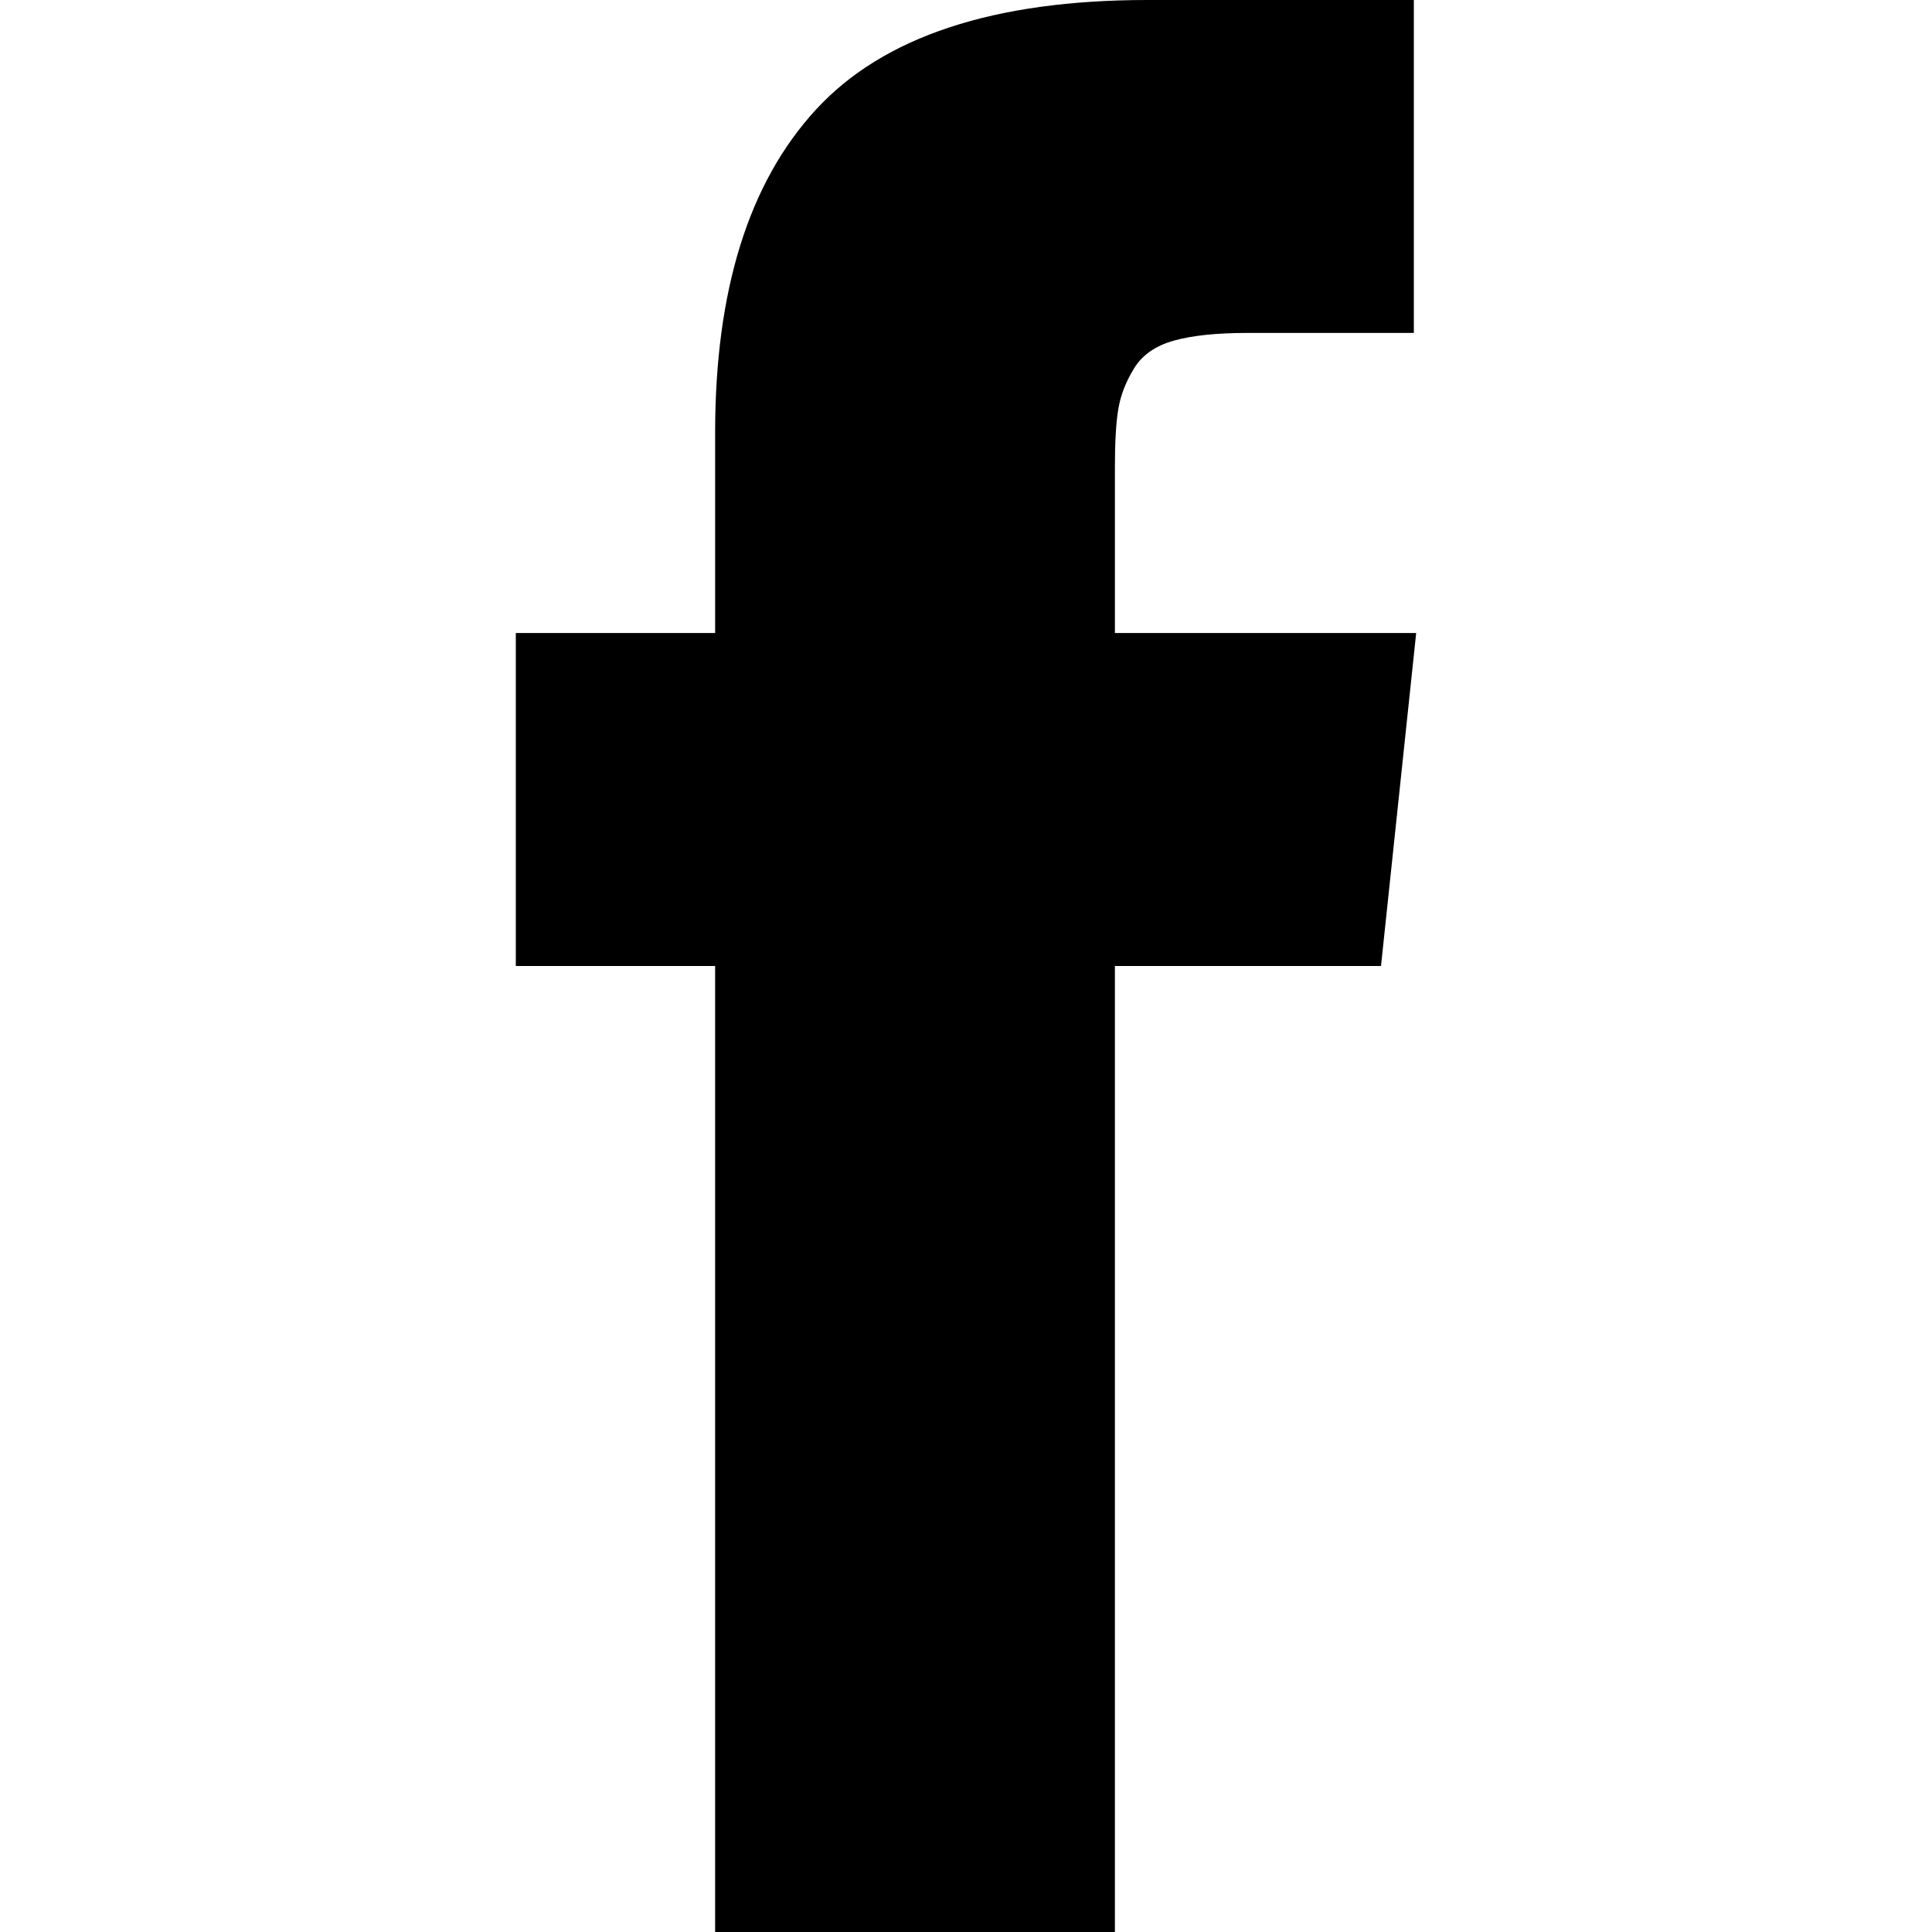
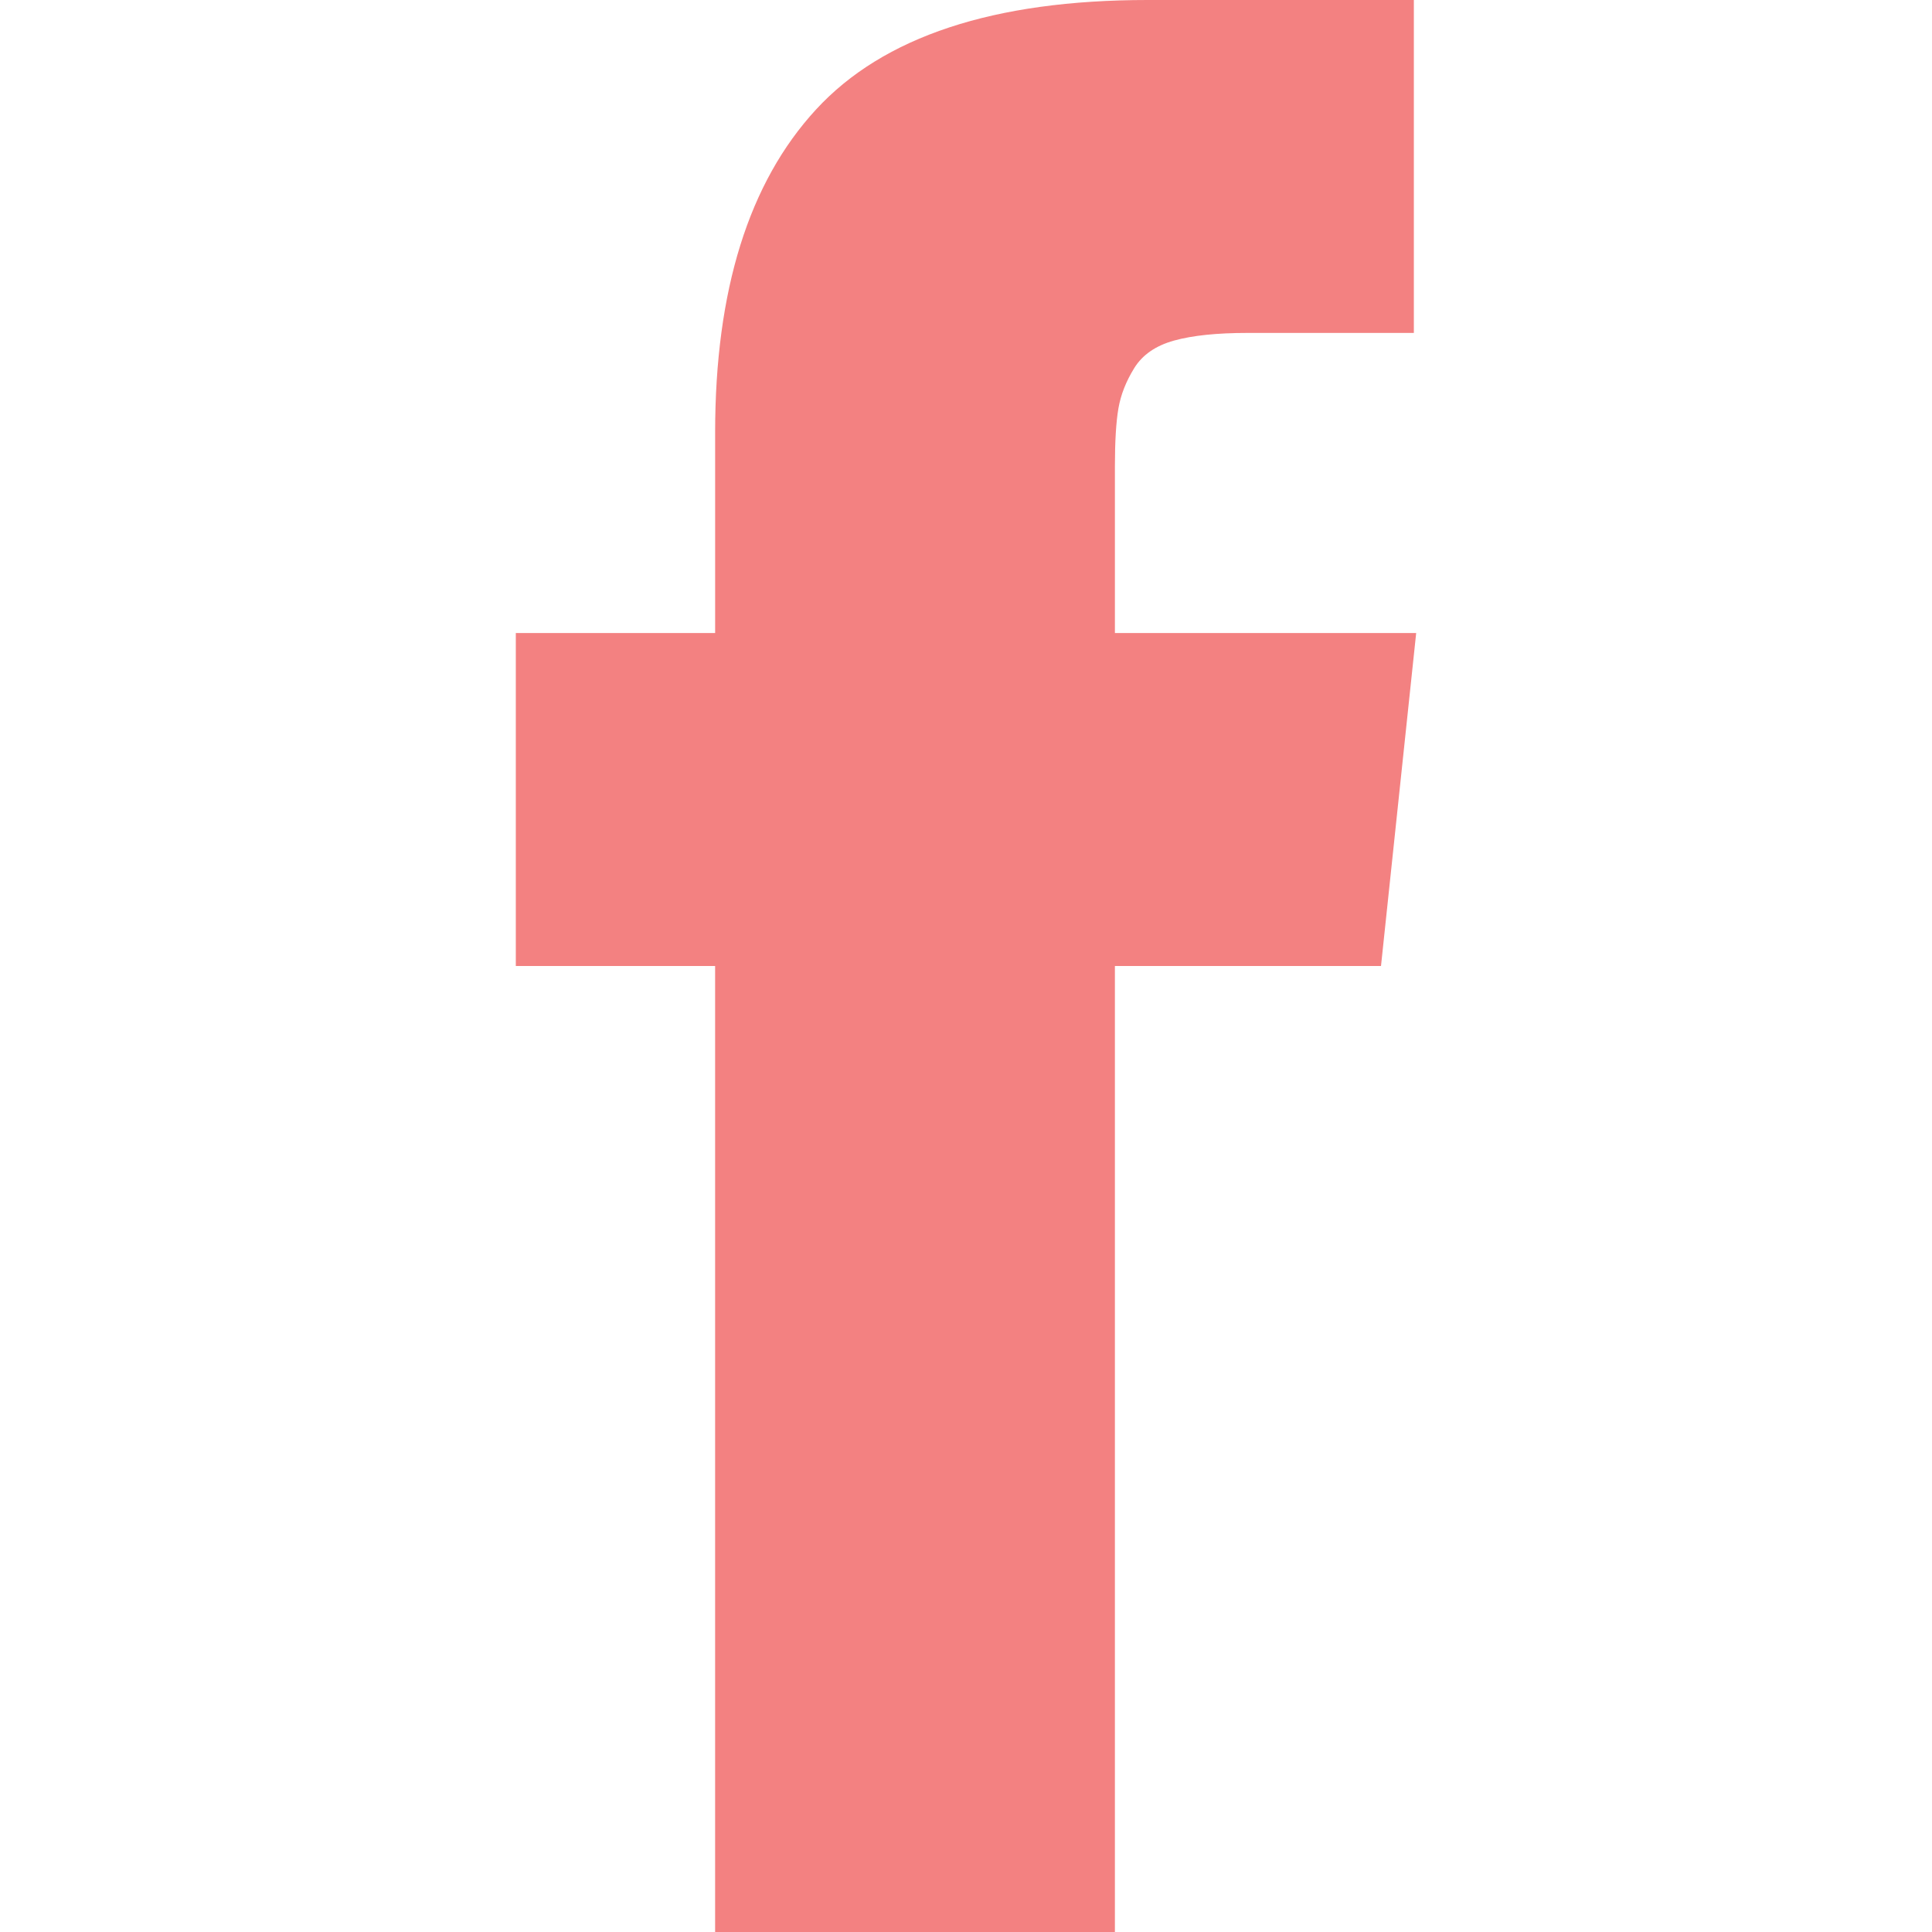
<svg xmlns="http://www.w3.org/2000/svg" version="1.1" id="Capa_1" x="0px" y="0px" width="470.513px" height="470.513px" viewBox="0 0 470.513 470.513" style="enable-background:new 0 0 470.513 470.513;" xml:space="preserve">
  <g>
-     <path d="M271.521,154.17v-40.541c0-6.086,0.28-10.8,0.849-14.13c0.567-3.335,1.857-6.615,3.859-9.853   c1.999-3.236,5.236-5.47,9.706-6.708c4.476-1.24,10.424-1.858,17.85-1.858h40.539V0h-64.809c-37.5,0-64.433,8.897-80.803,26.691   c-16.368,17.798-24.551,44.014-24.551,78.658v48.82h-48.542v81.086h48.539v235.256h97.362V235.256h64.805l8.566-81.086H271.521z" />
+     <path style="fill:#f38181;" d="M271.521,154.17v-40.541c0-6.086,0.28-10.8,0.849-14.13c0.567-3.335,1.857-6.615,3.859-9.853   c1.999-3.236,5.236-5.47,9.706-6.708c4.476-1.24,10.424-1.858,17.85-1.858h40.539V0h-64.809c-37.5,0-64.433,8.897-80.803,26.691   c-16.368,17.798-24.551,44.014-24.551,78.658v48.82h-48.542v81.086h48.539v235.256h97.362V235.256h64.805l8.566-81.086H271.521z" />
  </g>
  <g>
</g>
  <g>
</g>
  <g>
</g>
  <g>
</g>
  <g>
</g>
  <g>
</g>
  <g>
</g>
  <g>
</g>
  <g>
</g>
  <g>
</g>
  <g>
</g>
  <g>
</g>
  <g>
</g>
  <g>
</g>
  <g>
</g>
</svg>
